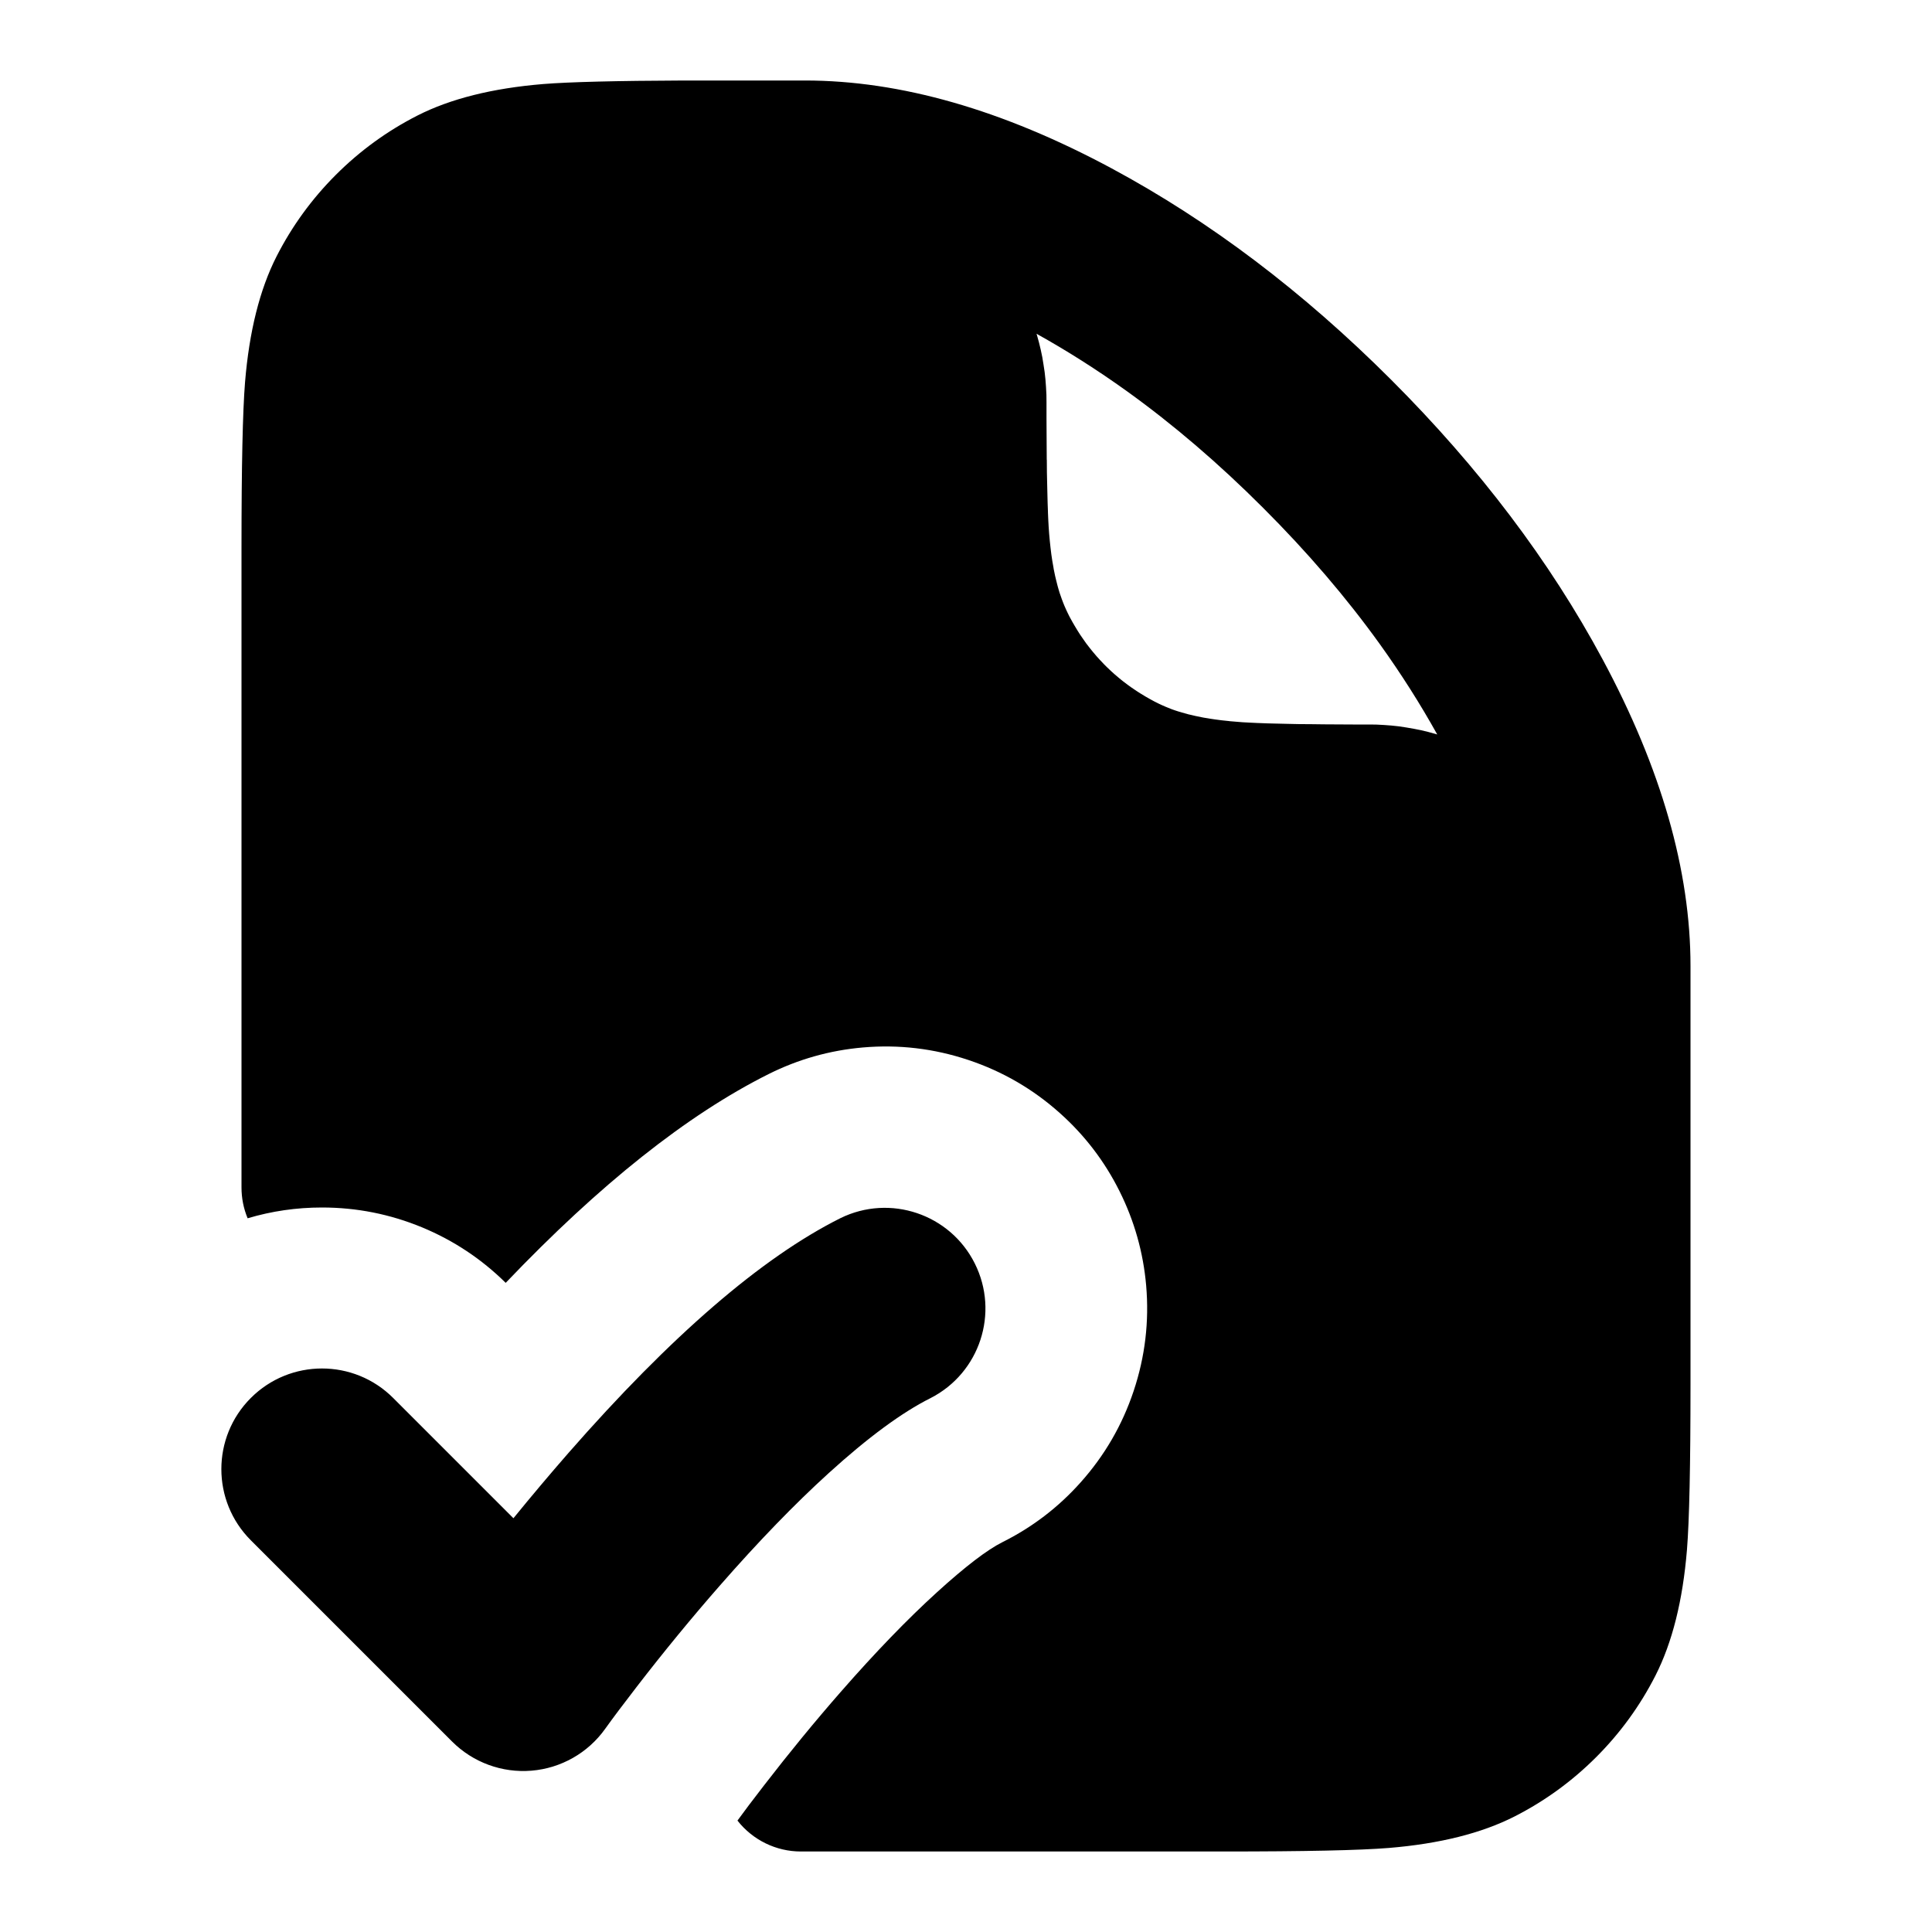
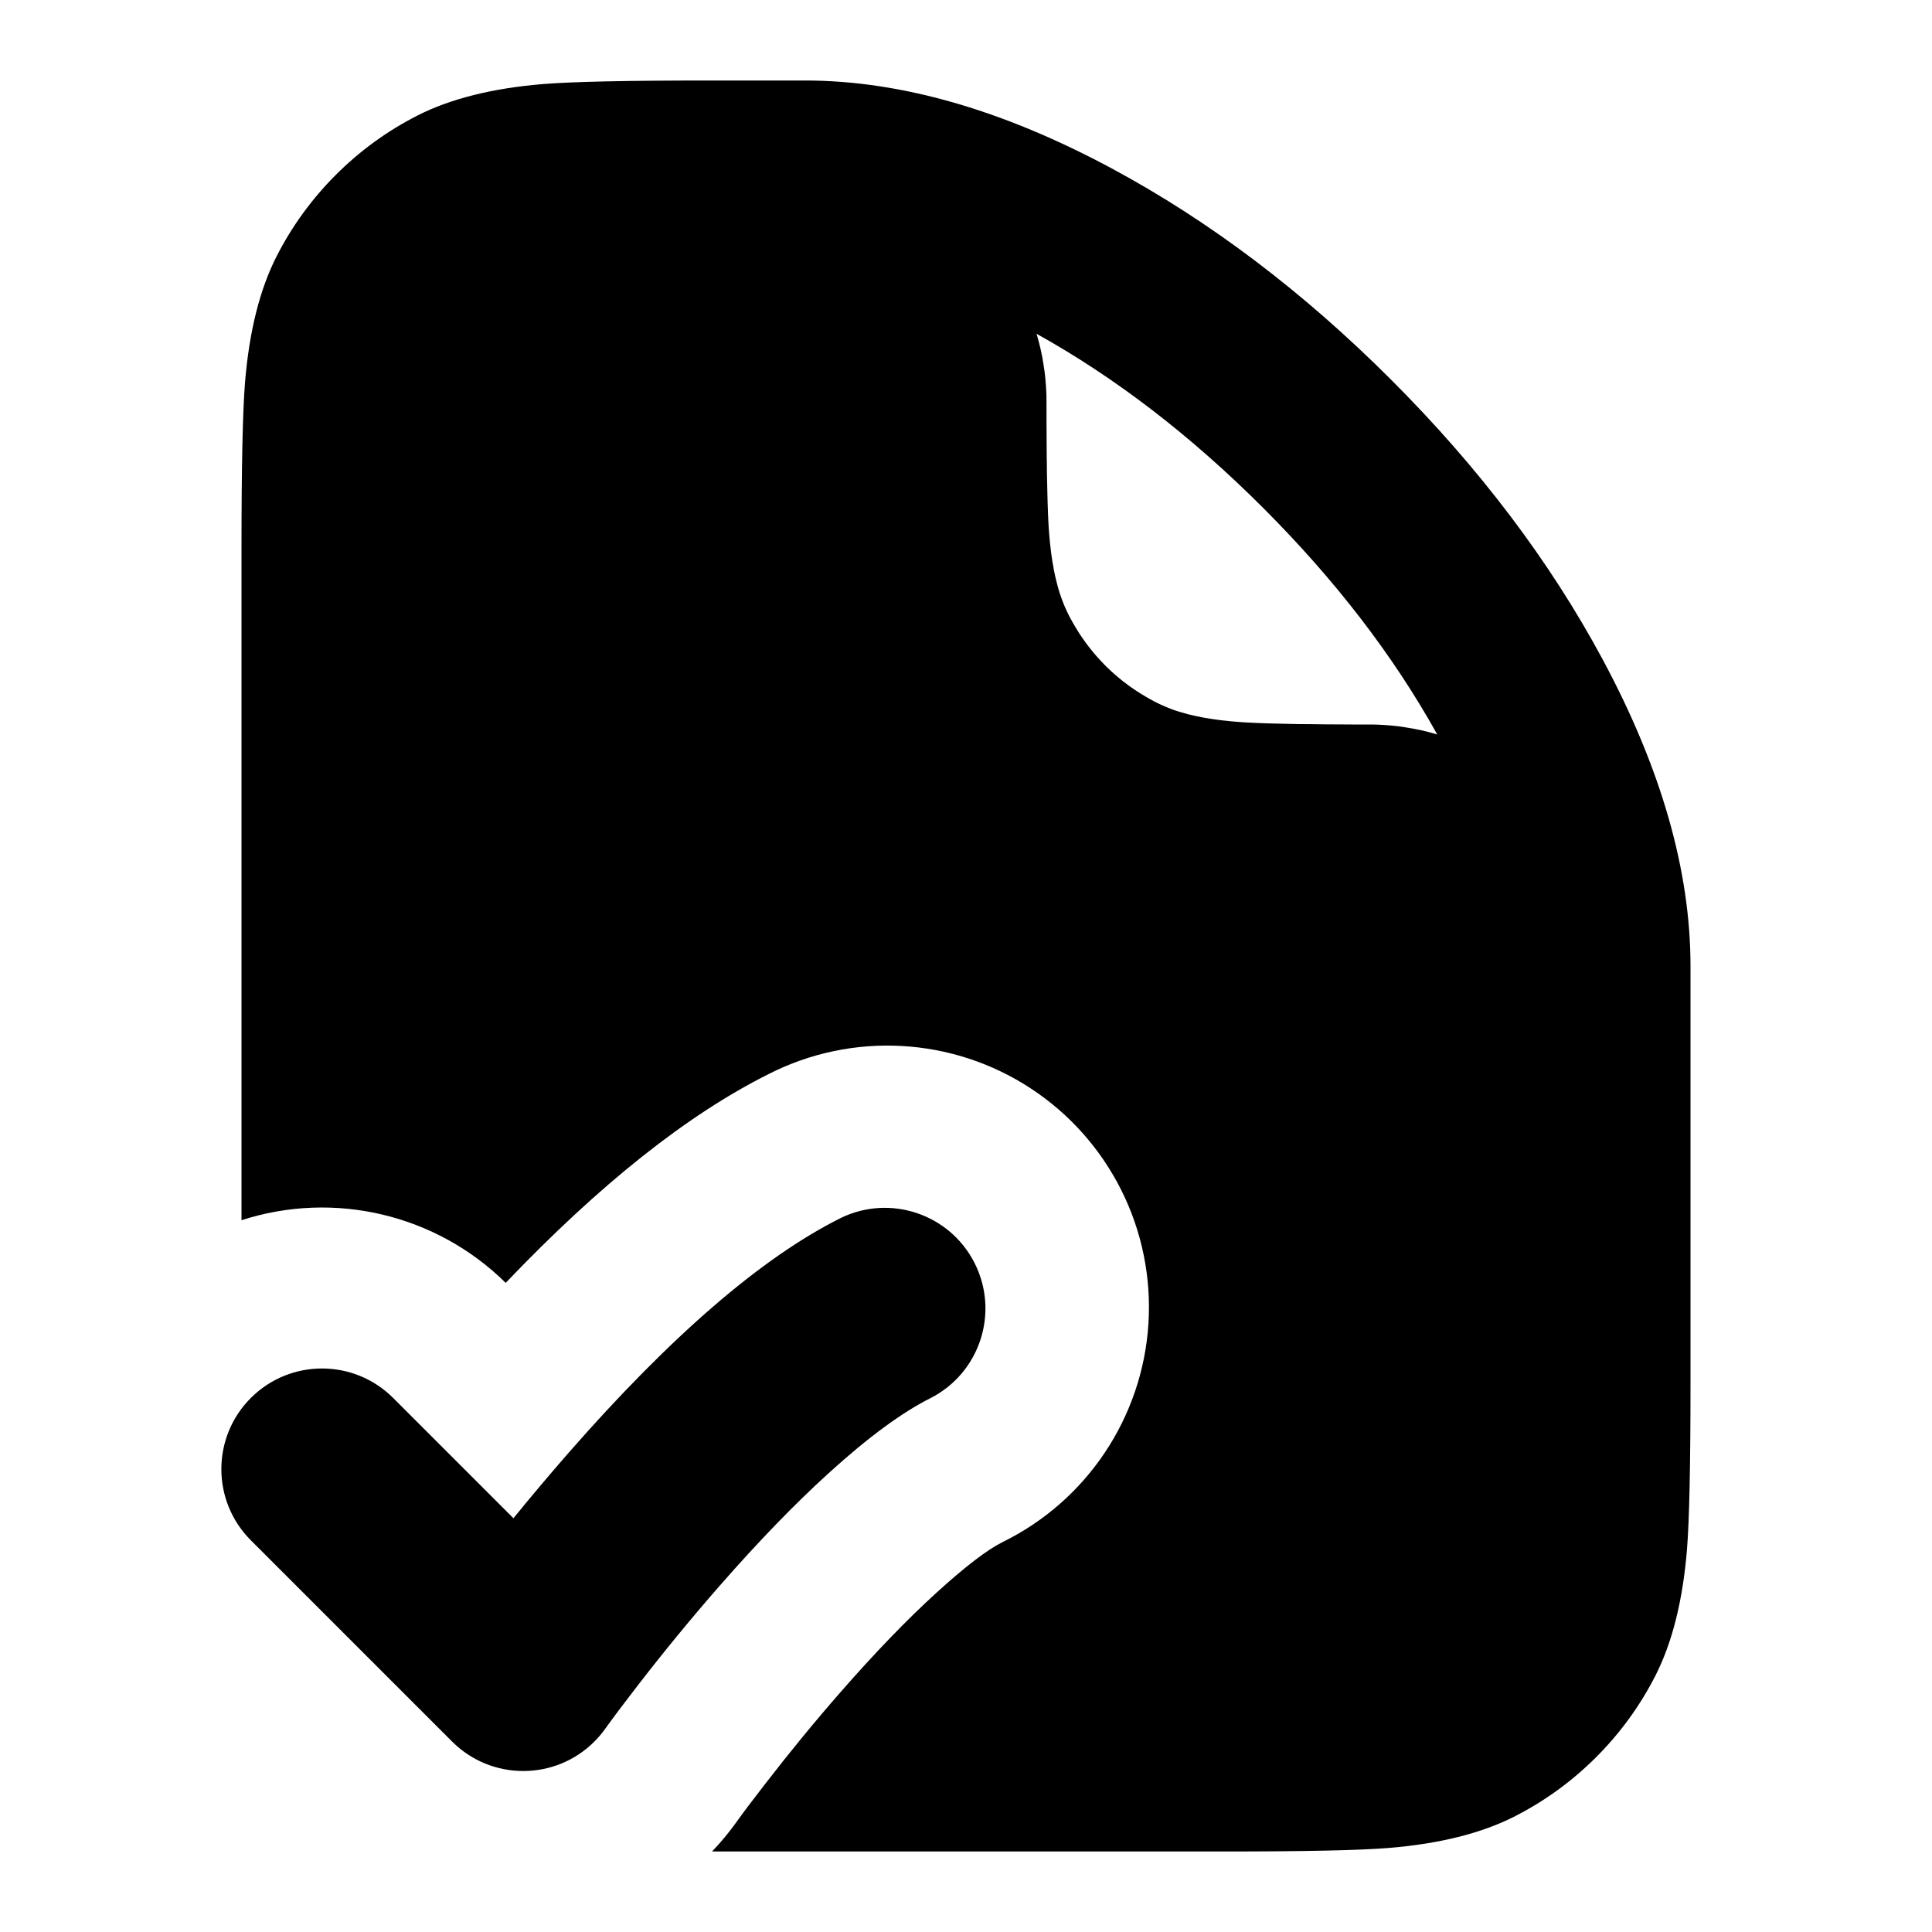
<svg xmlns="http://www.w3.org/2000/svg" width="24" height="24" viewBox="0 0 24 24" fill="currentColor" fill-rule="evenodd">
-   <path d="M21 13.75V12q0-1.777-1.091-3.808-.984-1.831-2.627-3.474t-3.474-2.627Q11.777 1 10 1H8.5q-1.266.005-1.752.044-.947.078-1.564.392-.564.288-1.012.736t-.736 1.012q-.314.617-.392 1.564Q3 5.289 3 6.8v7.95q0 .2.076.384Q3.525 15 4 15q.646 0 1.244.247.587.244 1.038.689 1.753-1.837 3.265-2.593.554-.277 1.172-.331.67-.058 1.309.155t1.14.662q.462.413.739.968t.331 1.172q.058.67-.155 1.309t-.662 1.14q-.413.462-.968.739-.286.143-.814.623-.55.5-1.193 1.235-.482.551-.952 1.16-.213.275-.333.441c.19.242.48.384.788.384H15.2q1.511 0 2.052-.044.947-.078 1.564-.392.564-.288 1.012-.736t.736-1.012q.314-.617.392-1.564Q21 18.711 21 17.2zm-8.118-9.585-.006-.019q.57.317 1.122.713.869.625 1.693 1.45.825.824 1.45 1.693.396.552.713 1.122l-.019-.006-.091-.025-.091-.022q-.045-.01-.091-.018l-.092-.016-.092-.014-.093-.01-.094-.007-.095-.005L16.999 9h-.194l-.184-.001-.172-.001-.162-.002-.151-.001-.14-.003-.127-.003h-.004l-.12-.003-.106-.004h-.005l-.103-.005-.095-.005-.086-.007-.072-.006-.008-.001-.007-.001-.086-.009-.084-.011-.06-.009-.023-.004-.056-.009-.026-.005-.053-.011-.029-.006-.05-.012-.032-.007-.046-.013-.036-.01-.044-.013-.04-.013-.04-.014-.045-.018-.037-.015-.05-.022-.034-.016-.048-.024-.068-.037q-.023-.012-.047-.027l-.068-.041-.043-.028-.065-.044-.043-.031-.062-.047-.042-.034-.059-.05-.04-.036-.056-.053-.038-.038-.05-.053-.04-.044-.05-.059-.033-.041-.048-.062-.03-.043-.045-.065-.028-.044-.041-.068-.025-.043-.039-.071-.024-.049-.016-.034-.022-.05-.015-.037-.017-.045-.028-.08-.013-.044-.01-.035-.012-.047-.008-.032-.012-.05-.006-.029-.011-.053-.004-.026-.01-.056-.004-.023-.012-.081-.01-.082-.009-.084-.008-.088-.006-.084-.005-.091-.004-.091v-.009l-.004-.109-.003-.119-.003-.13-.003-.135v-.007l-.001-.144-.001-.004v-.001l-.001-.16-.001-.172L13 5.198V5l-.001-.096-.005-.094v-.001l-.007-.094-.01-.093-.014-.092-.015-.092-.019-.091-.022-.091zM6.378 18.86l-1.494-1.494a1.25 1.25 0 0 0-1.768 0 1.25 1.25 0 0 0 0 1.768l2.5 2.5a1.25 1.25 0 0 0 1.901-.157q.143-.2.394-.525.508-.658 1.03-1.254.718-.821 1.353-1.398.732-.665 1.265-.932a1.25 1.25 0 0 0-1.118-2.236q-1.47.735-3.382 2.92-.343.393-.681.808" />
+   <path d="M19.909 8.192Q21 10.223 21 12v5.2q0 1.511-.044 2.052-.078.947-.392 1.564-.288.564-.736 1.012t-1.012.736q-.617.314-1.564.392Q16.711 23 15.2 23H8.845q.163-.17.3-.361.12-.169.349-.464.47-.609.952-1.16.643-.735 1.193-1.235.528-.48.814-.623a3.25 3.25 0 1 0-2.906-5.814q-1.512.756-3.265 2.593A3.25 3.25 0 0 0 3 15.158V6.8q0-1.511.044-2.052.078-.947.392-1.564.288-.564.736-1.012t1.012-.736q.617-.314 1.564-.392Q7.289 1 8.8 1H10q1.777 0 3.808 1.091 1.831.984 3.474 2.627t2.627 3.474m-7.027-4.027-.006-.019q1.467.815 2.815 2.163t2.163 2.815l-.019-.006-.091-.025-.091-.022q-.045-.01-.091-.018l-.092-.016-.092-.014-.093-.01-.094-.007-.095-.005L16.999 9h-.194l-.184-.001-.172-.001-.162-.002-.151-.001-.14-.003-.127-.003h-.004l-.12-.003-.106-.004h-.005l-.103-.005-.095-.005-.086-.007-.072-.006-.008-.001-.007-.001-.086-.009-.084-.011-.06-.009-.023-.004-.056-.009-.026-.005-.053-.011-.029-.006-.05-.012-.032-.007-.046-.013-.036-.01-.044-.013-.04-.013-.04-.014-.045-.018-.037-.015-.05-.022-.034-.016-.048-.024-.068-.037q-.023-.012-.047-.027l-.068-.041-.043-.028-.065-.044-.043-.031-.062-.047-.042-.034-.059-.05-.04-.036-.056-.053-.038-.038-.05-.053-.04-.044-.05-.059-.033-.041-.048-.062-.03-.043-.045-.065-.028-.044-.041-.068-.025-.043-.039-.071-.024-.049-.016-.034-.022-.05-.015-.037-.017-.045-.028-.08-.013-.044-.01-.035-.012-.047-.008-.032-.012-.05-.006-.029-.011-.053-.004-.026-.01-.056-.004-.023-.012-.081-.01-.082-.009-.084-.008-.088-.006-.084-.005-.091-.004-.091v-.009l-.004-.109-.003-.119-.003-.13-.003-.135v-.007l-.001-.144-.001-.004v-.001l-.001-.16-.001-.172L13 5.198V5l-.001-.096-.005-.094v-.001l-.007-.094-.01-.093-.014-.092-.015-.092-.019-.091-.022-.091zM4.884 17.366l1.494 1.494q.338-.415.681-.808 1.912-2.185 3.382-2.92a1.25 1.25 0 0 1 1.118 2.236q-.533.267-1.265.932-.635.577-1.353 1.398-.522.596-1.03 1.254-.251.325-.394.525-.06.084-.133.157a1.25 1.25 0 0 1-1.768 0l-2.5-2.5a1.25 1.25 0 0 1 1.768-1.768" />
</svg>
